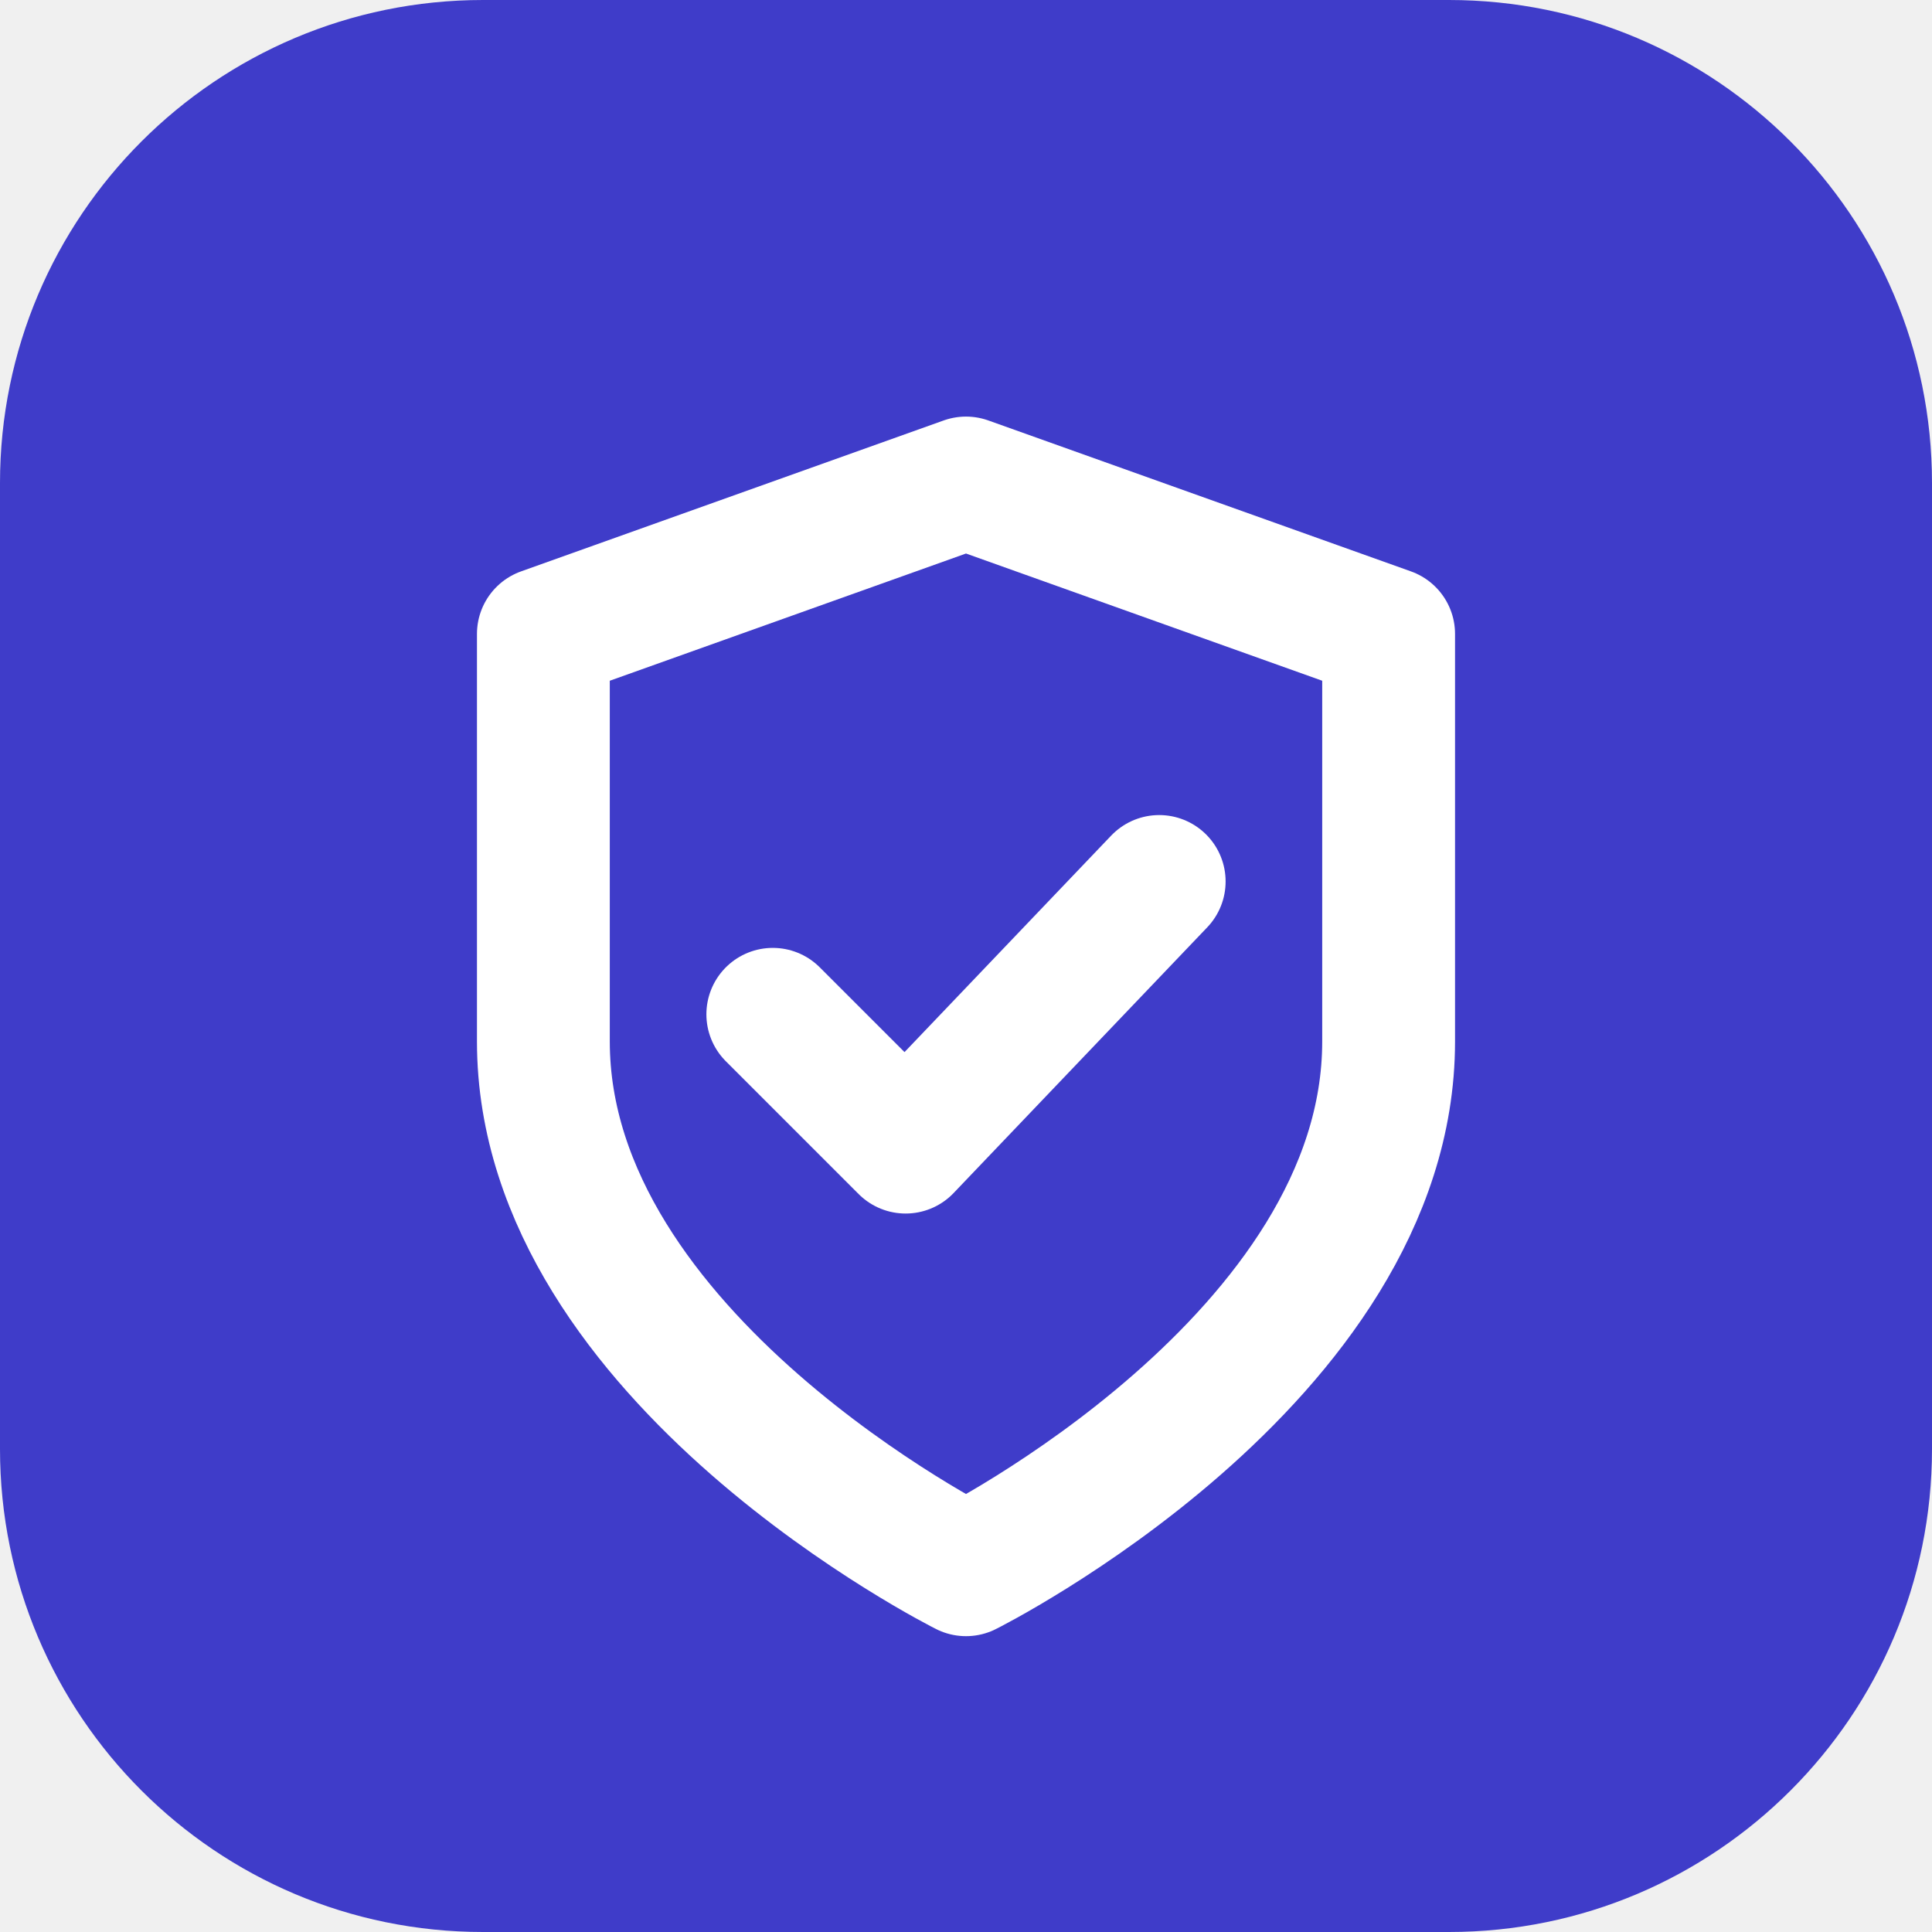
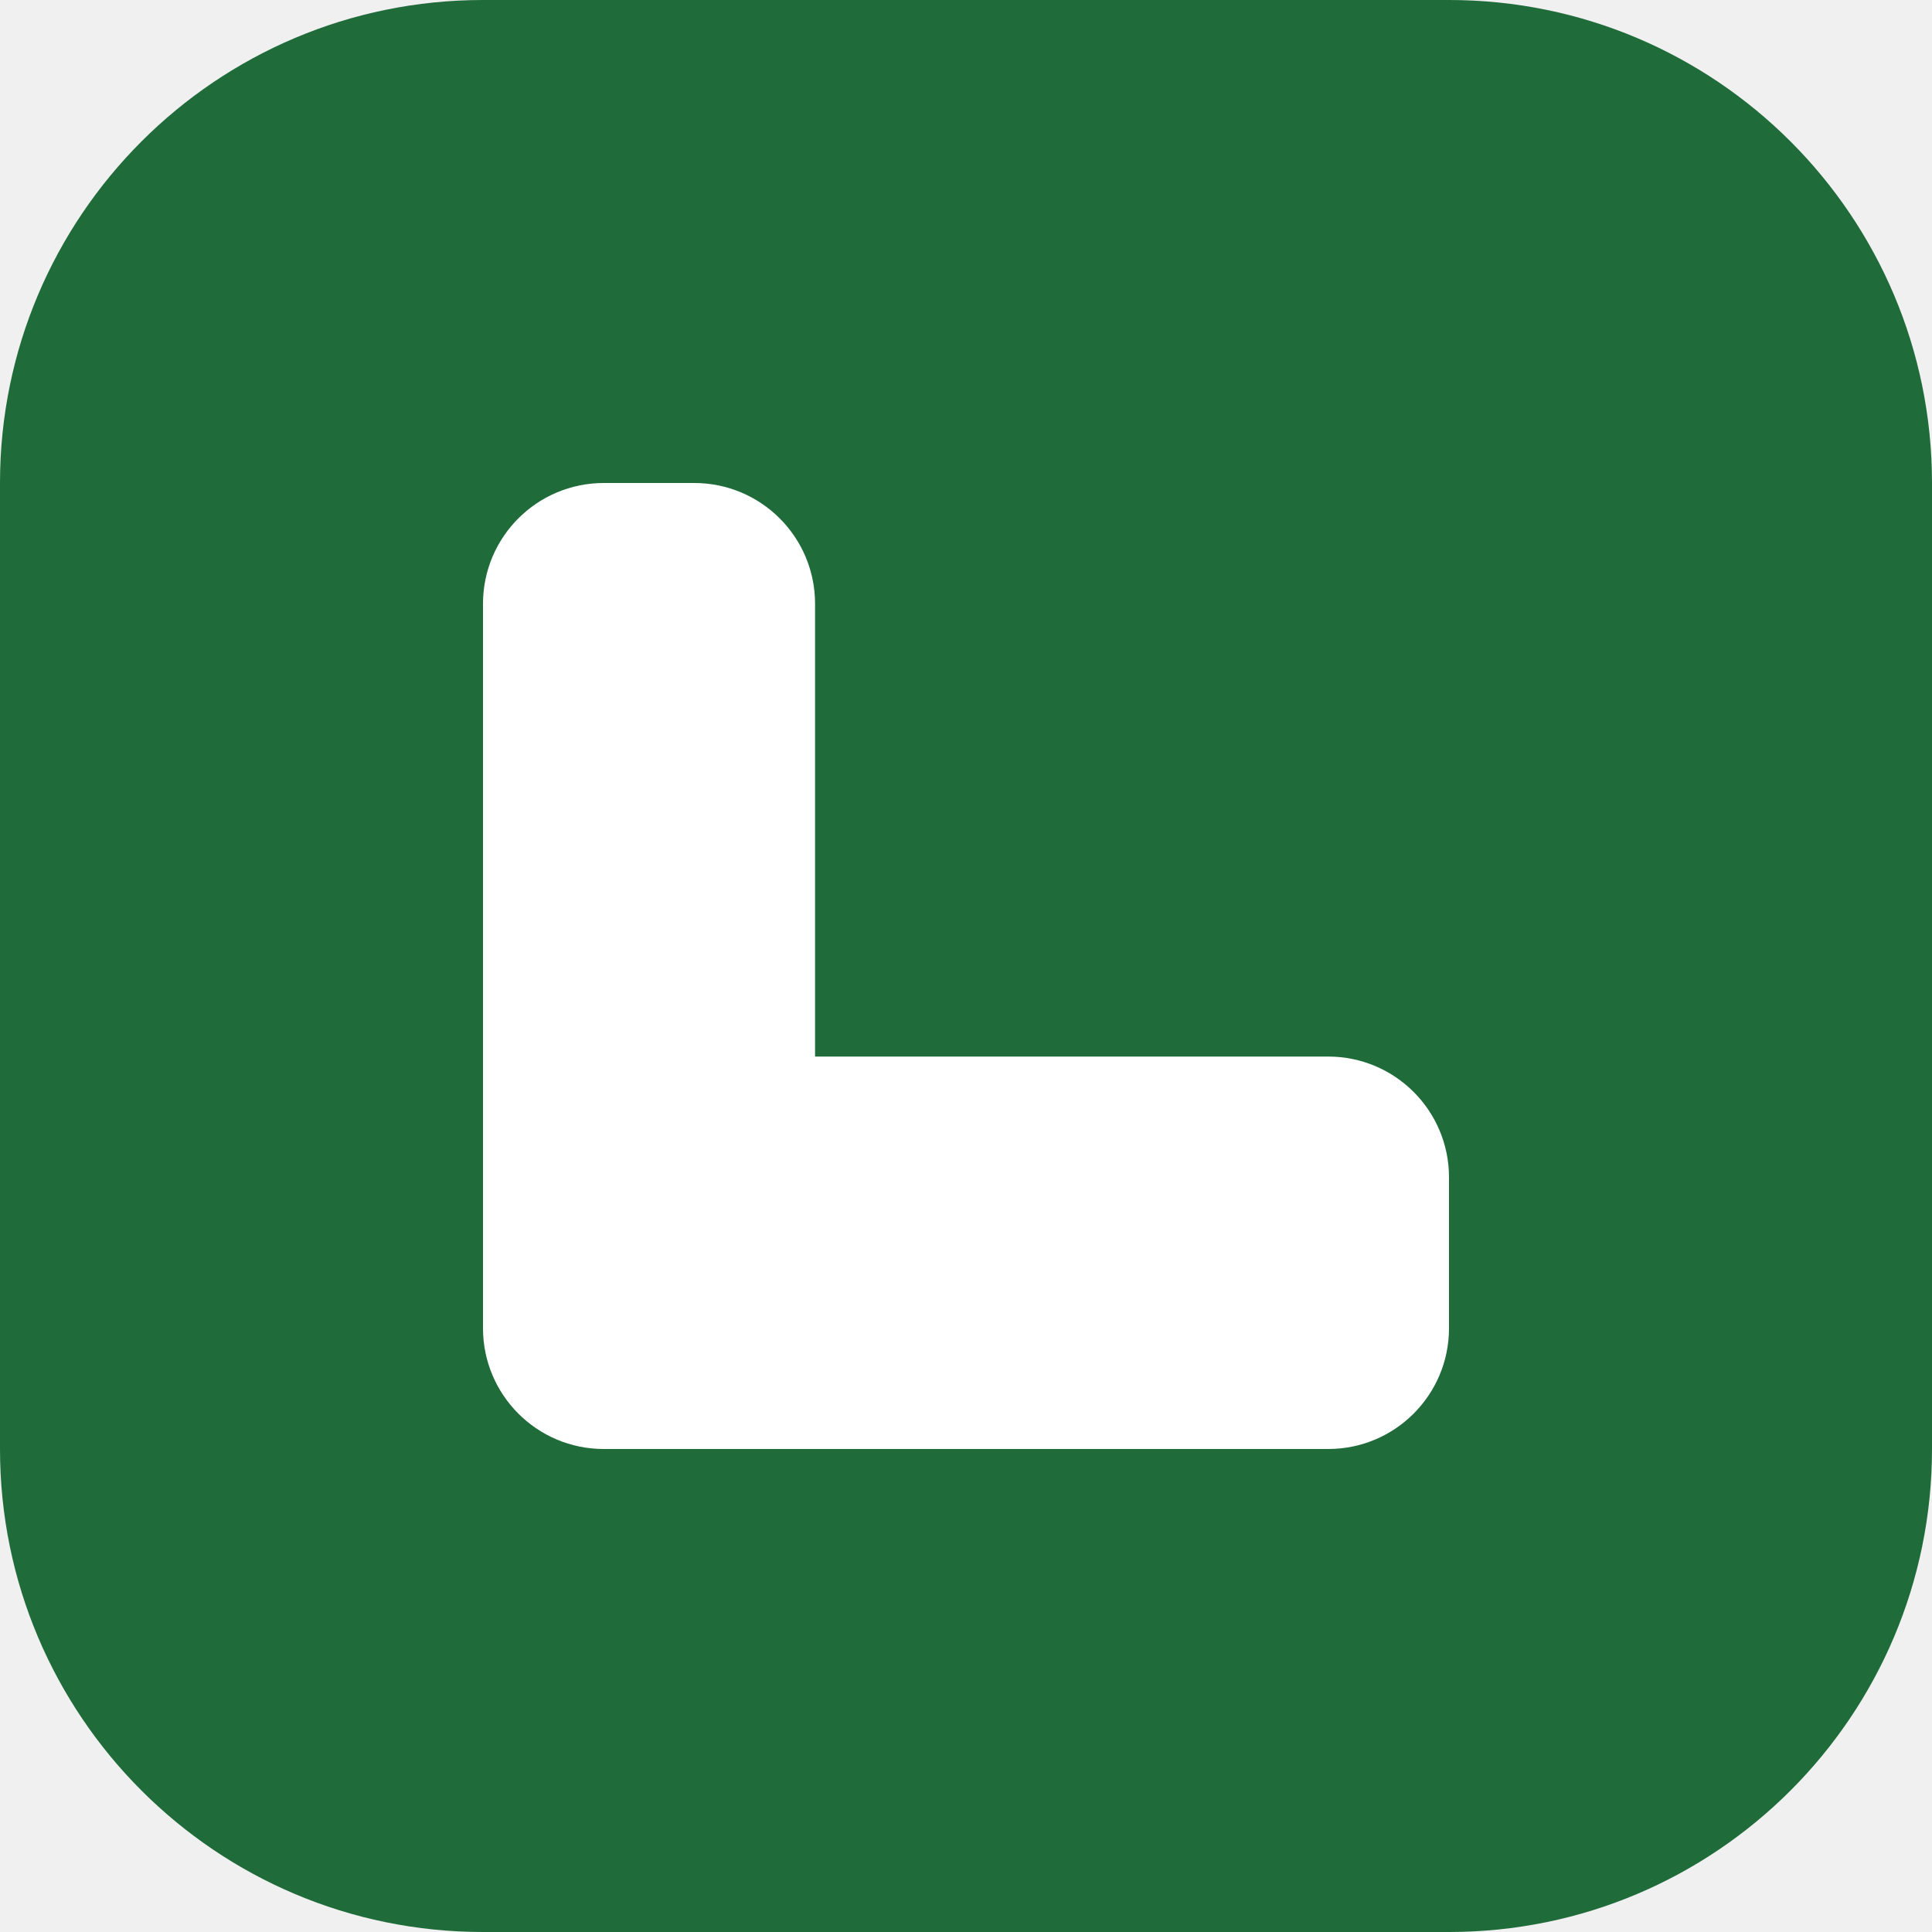
<svg xmlns="http://www.w3.org/2000/svg" viewBox="0 0 32 32">
-   <rect width="32" height="32" rx="8" fill="#3f3cc9" />
-   <path d="M16 26s7-3.5 7-8.75V10.5L16 8l-7 2.5v6.75C9 22.5 16 26 16 26z" fill="none" stroke="#fff" stroke-width="2.2" stroke-linejoin="round" />
-   <path d="m12.8 16.8 2.2 2.2 4.2-4.4" fill="none" stroke="#fff" stroke-width="2.2" stroke-linecap="round" stroke-linejoin="round" />
+   <rect width="32" height="32" rx="8" fill="#1f6b3a" />
+   <path d="M8 10a2 2 0 0 1 2-2h1.5a2 2 0 0 1 2 2v7.5H22a2 2 0 0 1 2 2V22a2 2 0 0 1-2 2H10a2 2 0 0 1-2-2z" fill="#fff" />
</svg>
